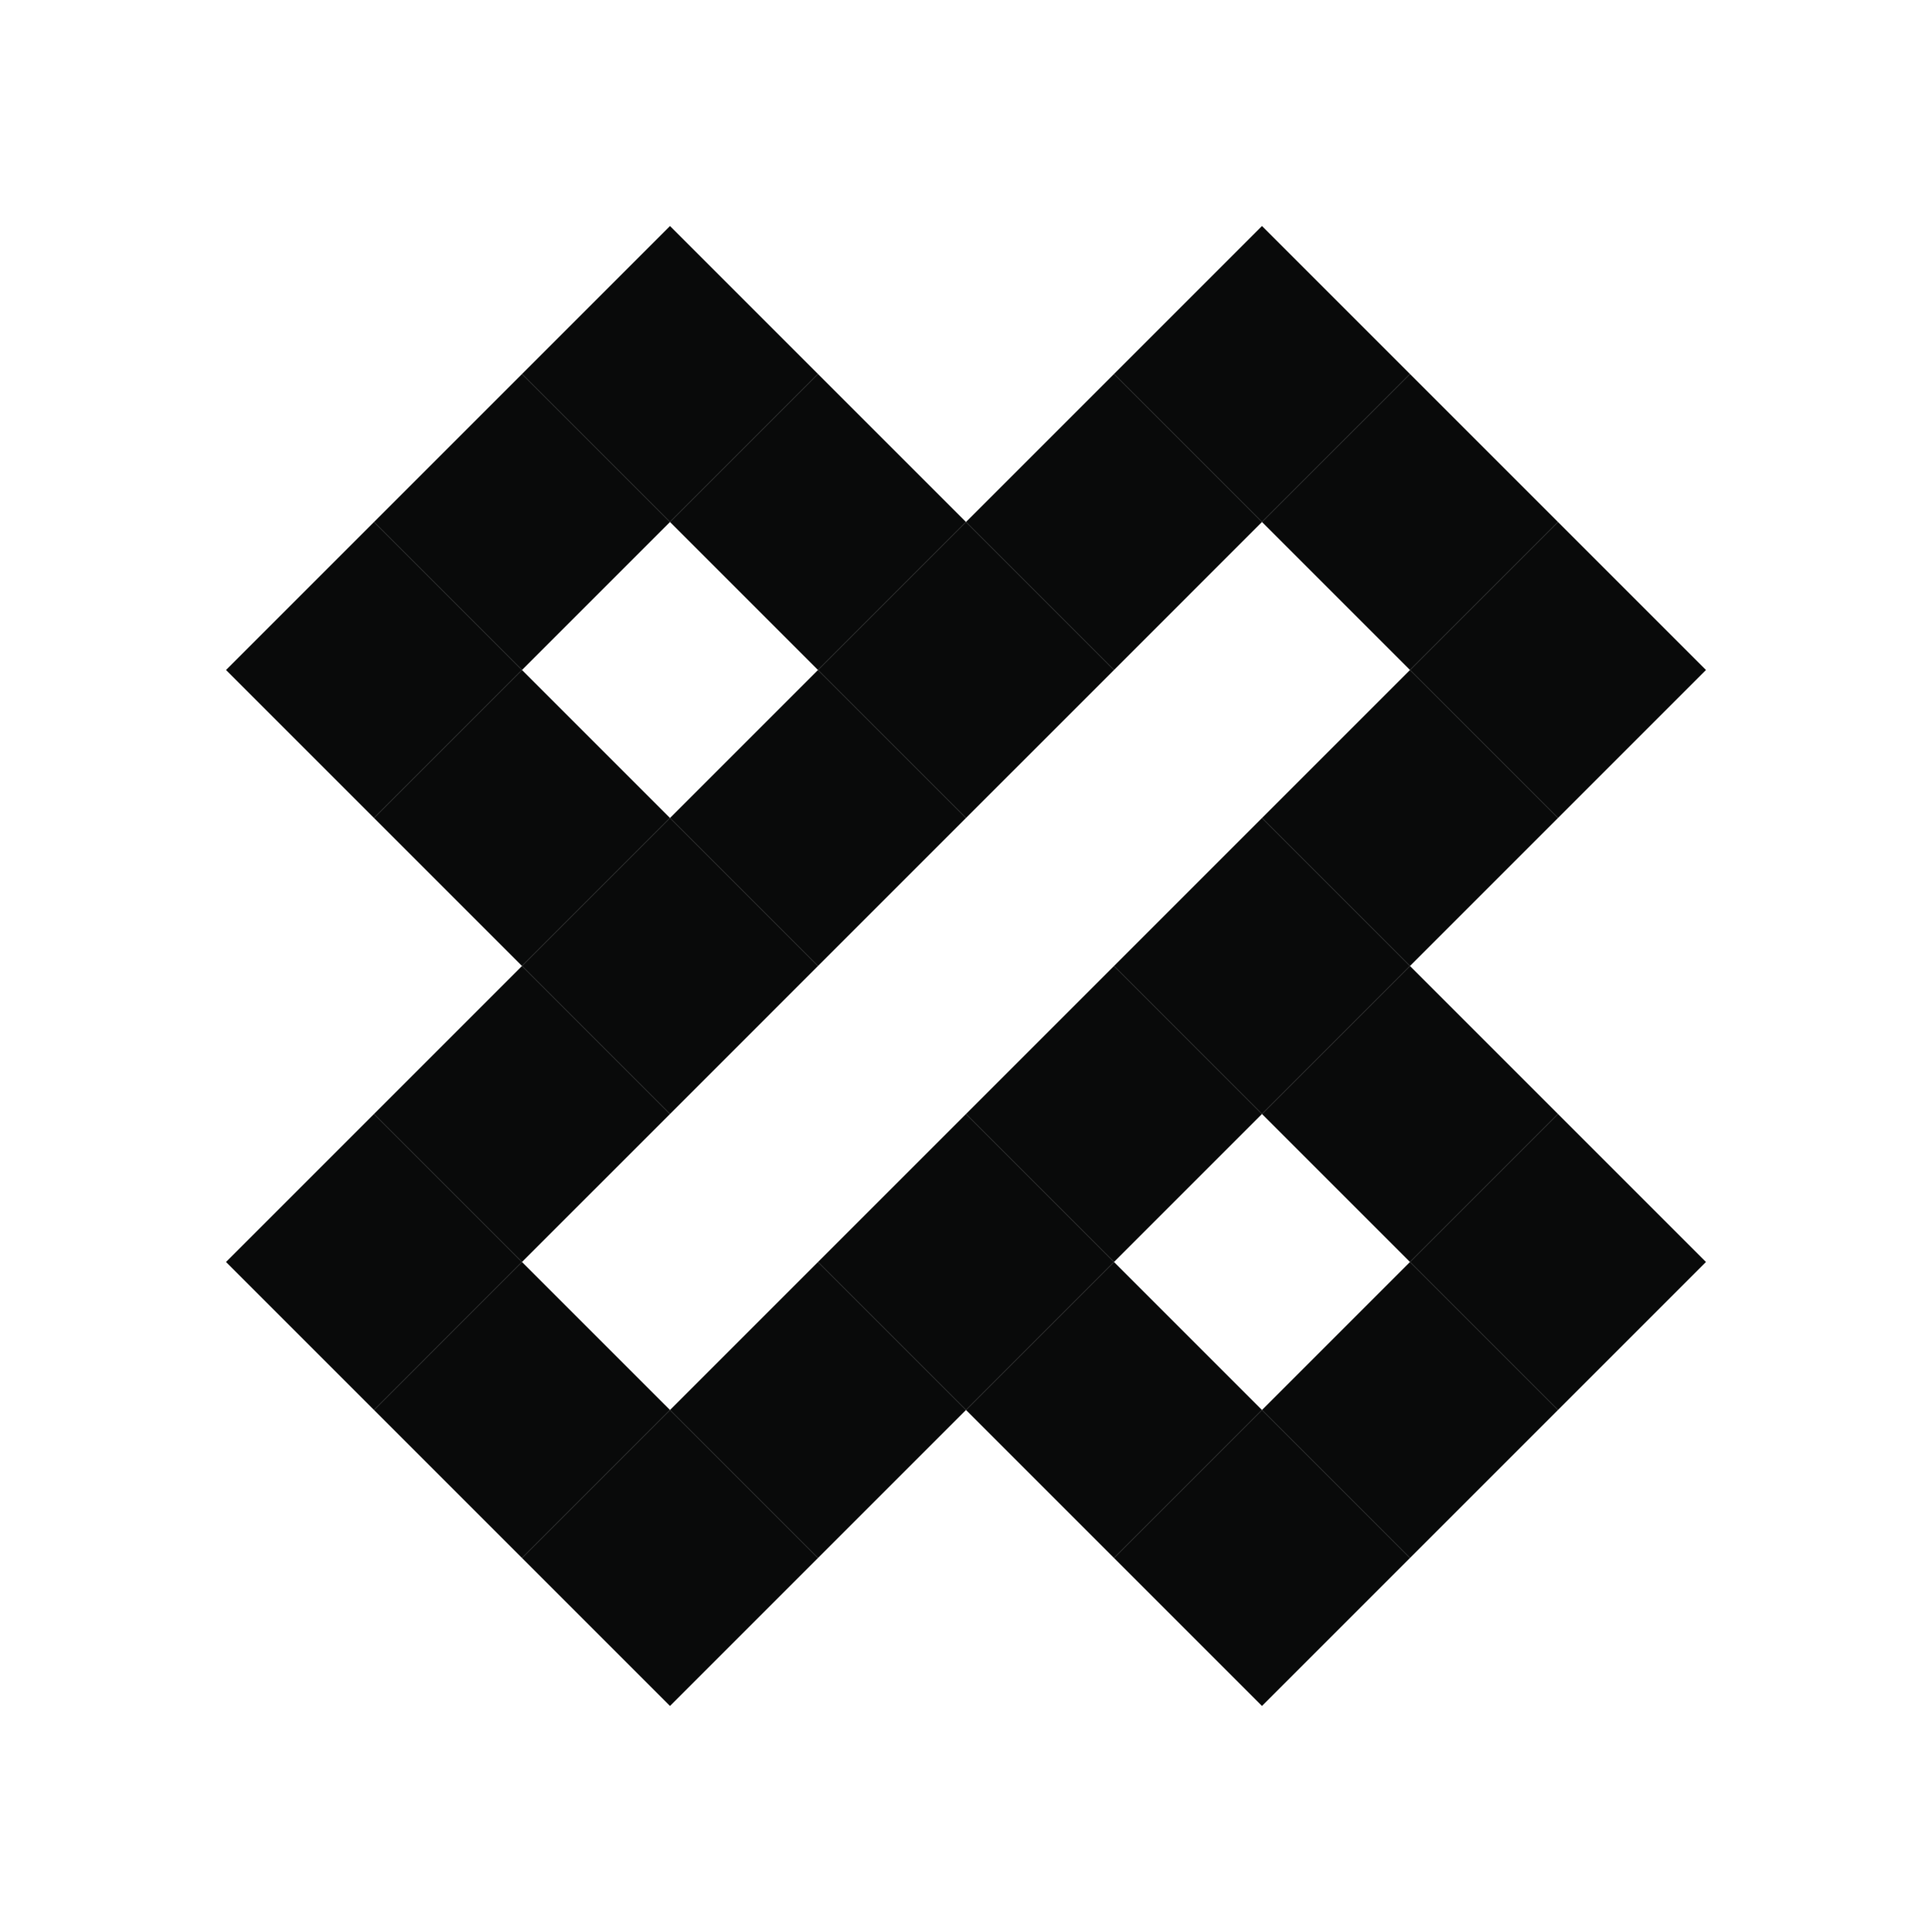
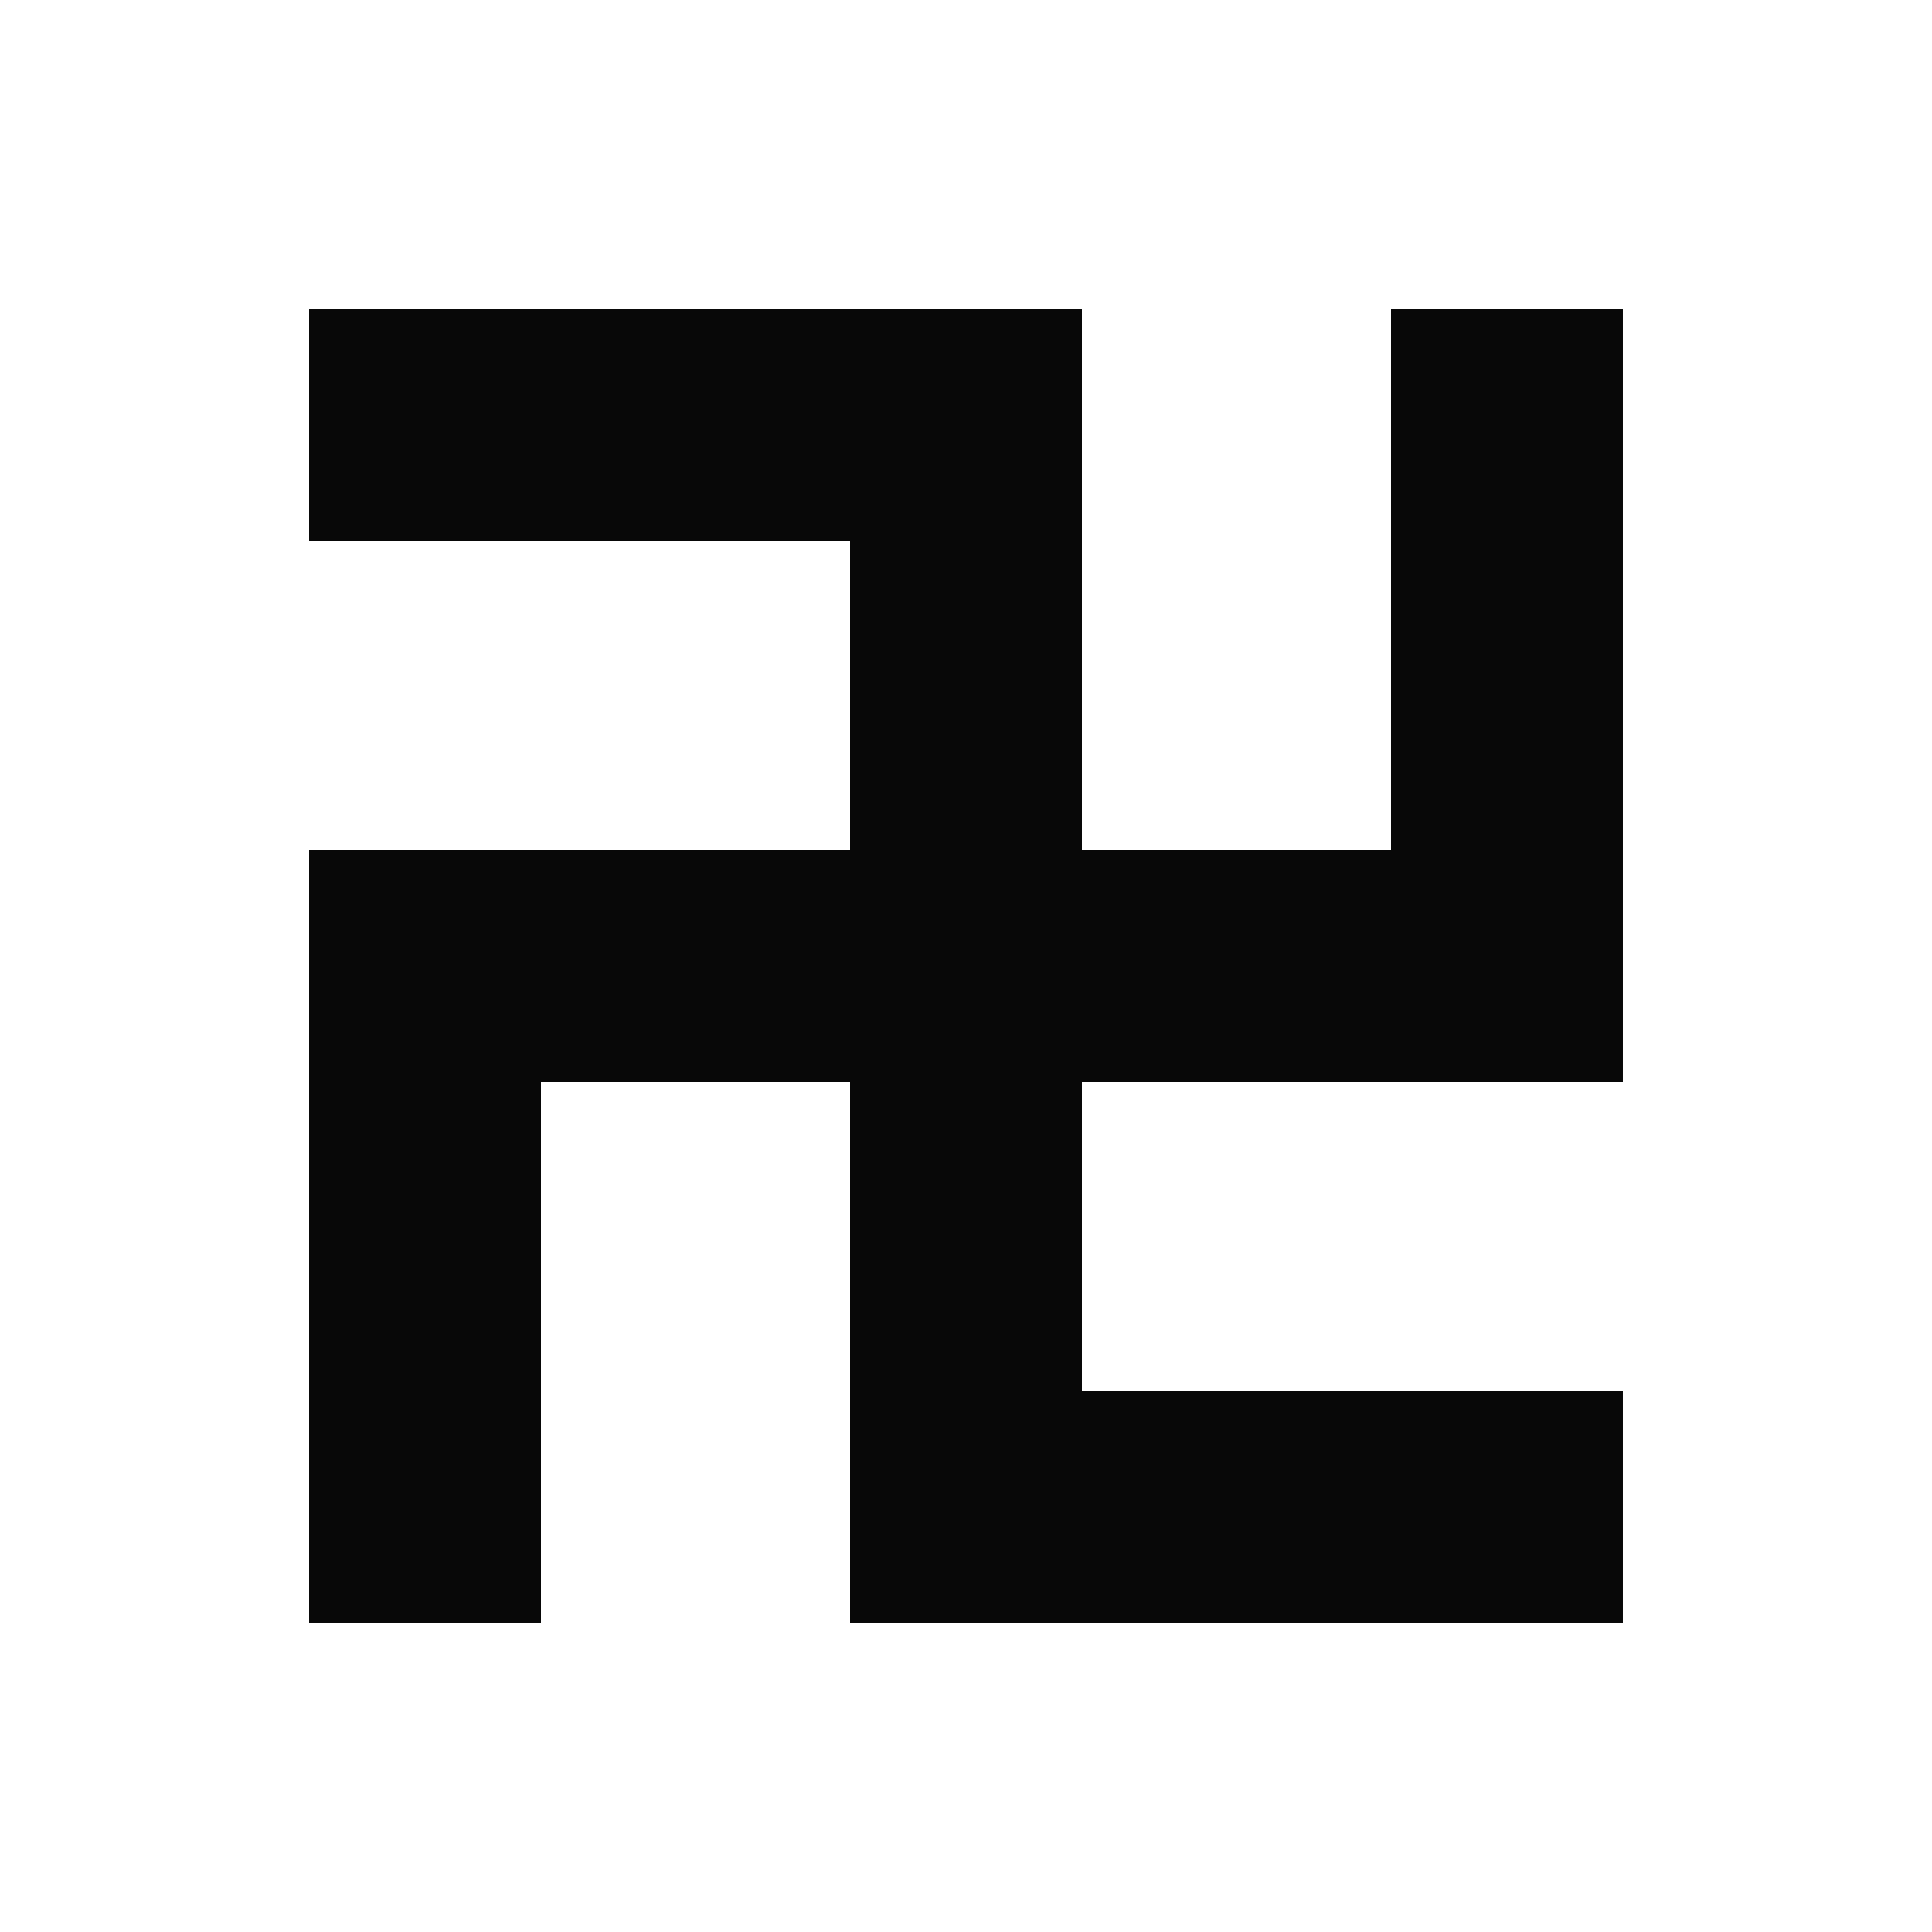
<svg xmlns="http://www.w3.org/2000/svg" viewBox="0 0 200 200" fill="none">
-   <path d="M130.64 23.396L145.961 38.717L130.64 54.037L115.32 38.717L130.64 23.396Z" fill="#090A0A" />
-   <path d="M145.961 38.717L161.282 54.037L145.961 69.358L130.64 54.037L145.961 38.717Z" fill="#090A0A" />
-   <path d="M161.282 54.037L176.602 69.358L161.282 84.678L145.961 69.358L161.282 54.037Z" fill="#090A0A" />
-   <path d="M115.32 38.717L130.64 54.037L115.32 69.358L99.999 54.037L115.32 38.717Z" fill="#090A0A" />
-   <path d="M145.961 69.358L161.282 84.678L145.961 99.999L130.64 84.678L145.961 69.358Z" fill="#090A0A" />
-   <path d="M99.999 54.037L115.32 69.358L99.999 84.678L84.678 69.358L99.999 54.037Z" fill="#090A0A" />
-   <path d="M130.64 84.678L145.961 99.999L130.64 115.32L115.32 99.999L130.64 84.678Z" fill="#090A0A" />
-   <path d="M69.358 23.396L84.678 38.717L69.358 54.037L54.037 38.717L69.358 23.396Z" fill="#090A0A" />
-   <path d="M69.358 84.678L84.678 99.999L69.358 115.32L54.037 99.999L69.358 84.678Z" fill="#090A0A" />
-   <path d="M84.678 38.717L99.999 54.037L84.678 69.358L69.358 54.037L84.678 38.717Z" fill="#090A0A" />
-   <path d="M145.961 99.999L161.282 115.32L145.961 130.64L130.64 115.32L145.961 99.999Z" fill="#090A0A" />
-   <path d="M99.999 115.32L115.32 130.64L99.999 145.961L84.678 130.64L99.999 115.32Z" fill="#090A0A" />
-   <path d="M161.282 115.32L176.602 130.64L161.282 145.961L145.961 130.64L161.282 115.32Z" fill="#090A0A" />
-   <path d="M54.037 38.717L69.358 54.037L54.037 69.358L38.717 54.037L54.037 38.717Z" fill="#090A0A" />
-   <path d="M54.037 99.999L69.358 115.32L54.037 130.64L38.717 115.32L54.037 99.999Z" fill="#090A0A" />
-   <path d="M115.32 99.999L130.64 115.32L115.32 130.64L99.999 115.32L115.32 99.999Z" fill="#090A0A" />
-   <path d="M84.678 69.358L99.999 84.678L84.678 99.999L69.358 84.678L84.678 69.358Z" fill="#090A0A" />
-   <path d="M84.678 130.64L99.999 145.961L84.678 161.282L69.358 145.961L84.678 130.64Z" fill="#090A0A" />
-   <path d="M145.961 130.64L161.282 145.961L145.961 161.282L130.64 145.961L145.961 130.64Z" fill="#090A0A" />
-   <path d="M38.717 54.037L54.037 69.358L38.717 84.678L23.396 69.358L38.717 54.037Z" fill="#090A0A" />
-   <path d="M38.717 115.32L54.037 130.64L38.717 145.961L23.396 130.64L38.717 115.32Z" fill="#090A0A" />
-   <path d="M54.037 69.358L69.358 84.678L54.037 99.999L38.717 84.678L54.037 69.358Z" fill="#090A0A" />
-   <path d="M54.037 130.64L69.358 145.961L54.037 161.282L38.717 145.961L54.037 130.64Z" fill="#090A0A" />
-   <path d="M115.32 130.64L130.64 145.961L115.32 161.282L99.999 145.961L115.32 130.64Z" fill="#090A0A" />
-   <path d="M69.358 145.961L84.678 161.282L69.358 176.602L54.037 161.282L69.358 145.961Z" fill="#090A0A" />
-   <path d="M130.64 145.961L145.961 161.282L130.64 176.602L115.32 161.282L130.64 145.961Z" fill="#090A0A" />
+   <rect x="32" y="32" width="80" height="24" fill="#080808" />
+   <rect x="88" y="144" width="80" height="24" fill="#080808" />
+   <rect x="88" y="32" width="24" height="136" fill="#080808" />
+   <rect x="32" y="88" width="24" height="80" fill="#080808" />
+   <rect x="144" y="32" width="24" height="80" fill="#080808" />
+   <rect x="32" y="88" width="136" height="24" fill="#080808" />
</svg>
